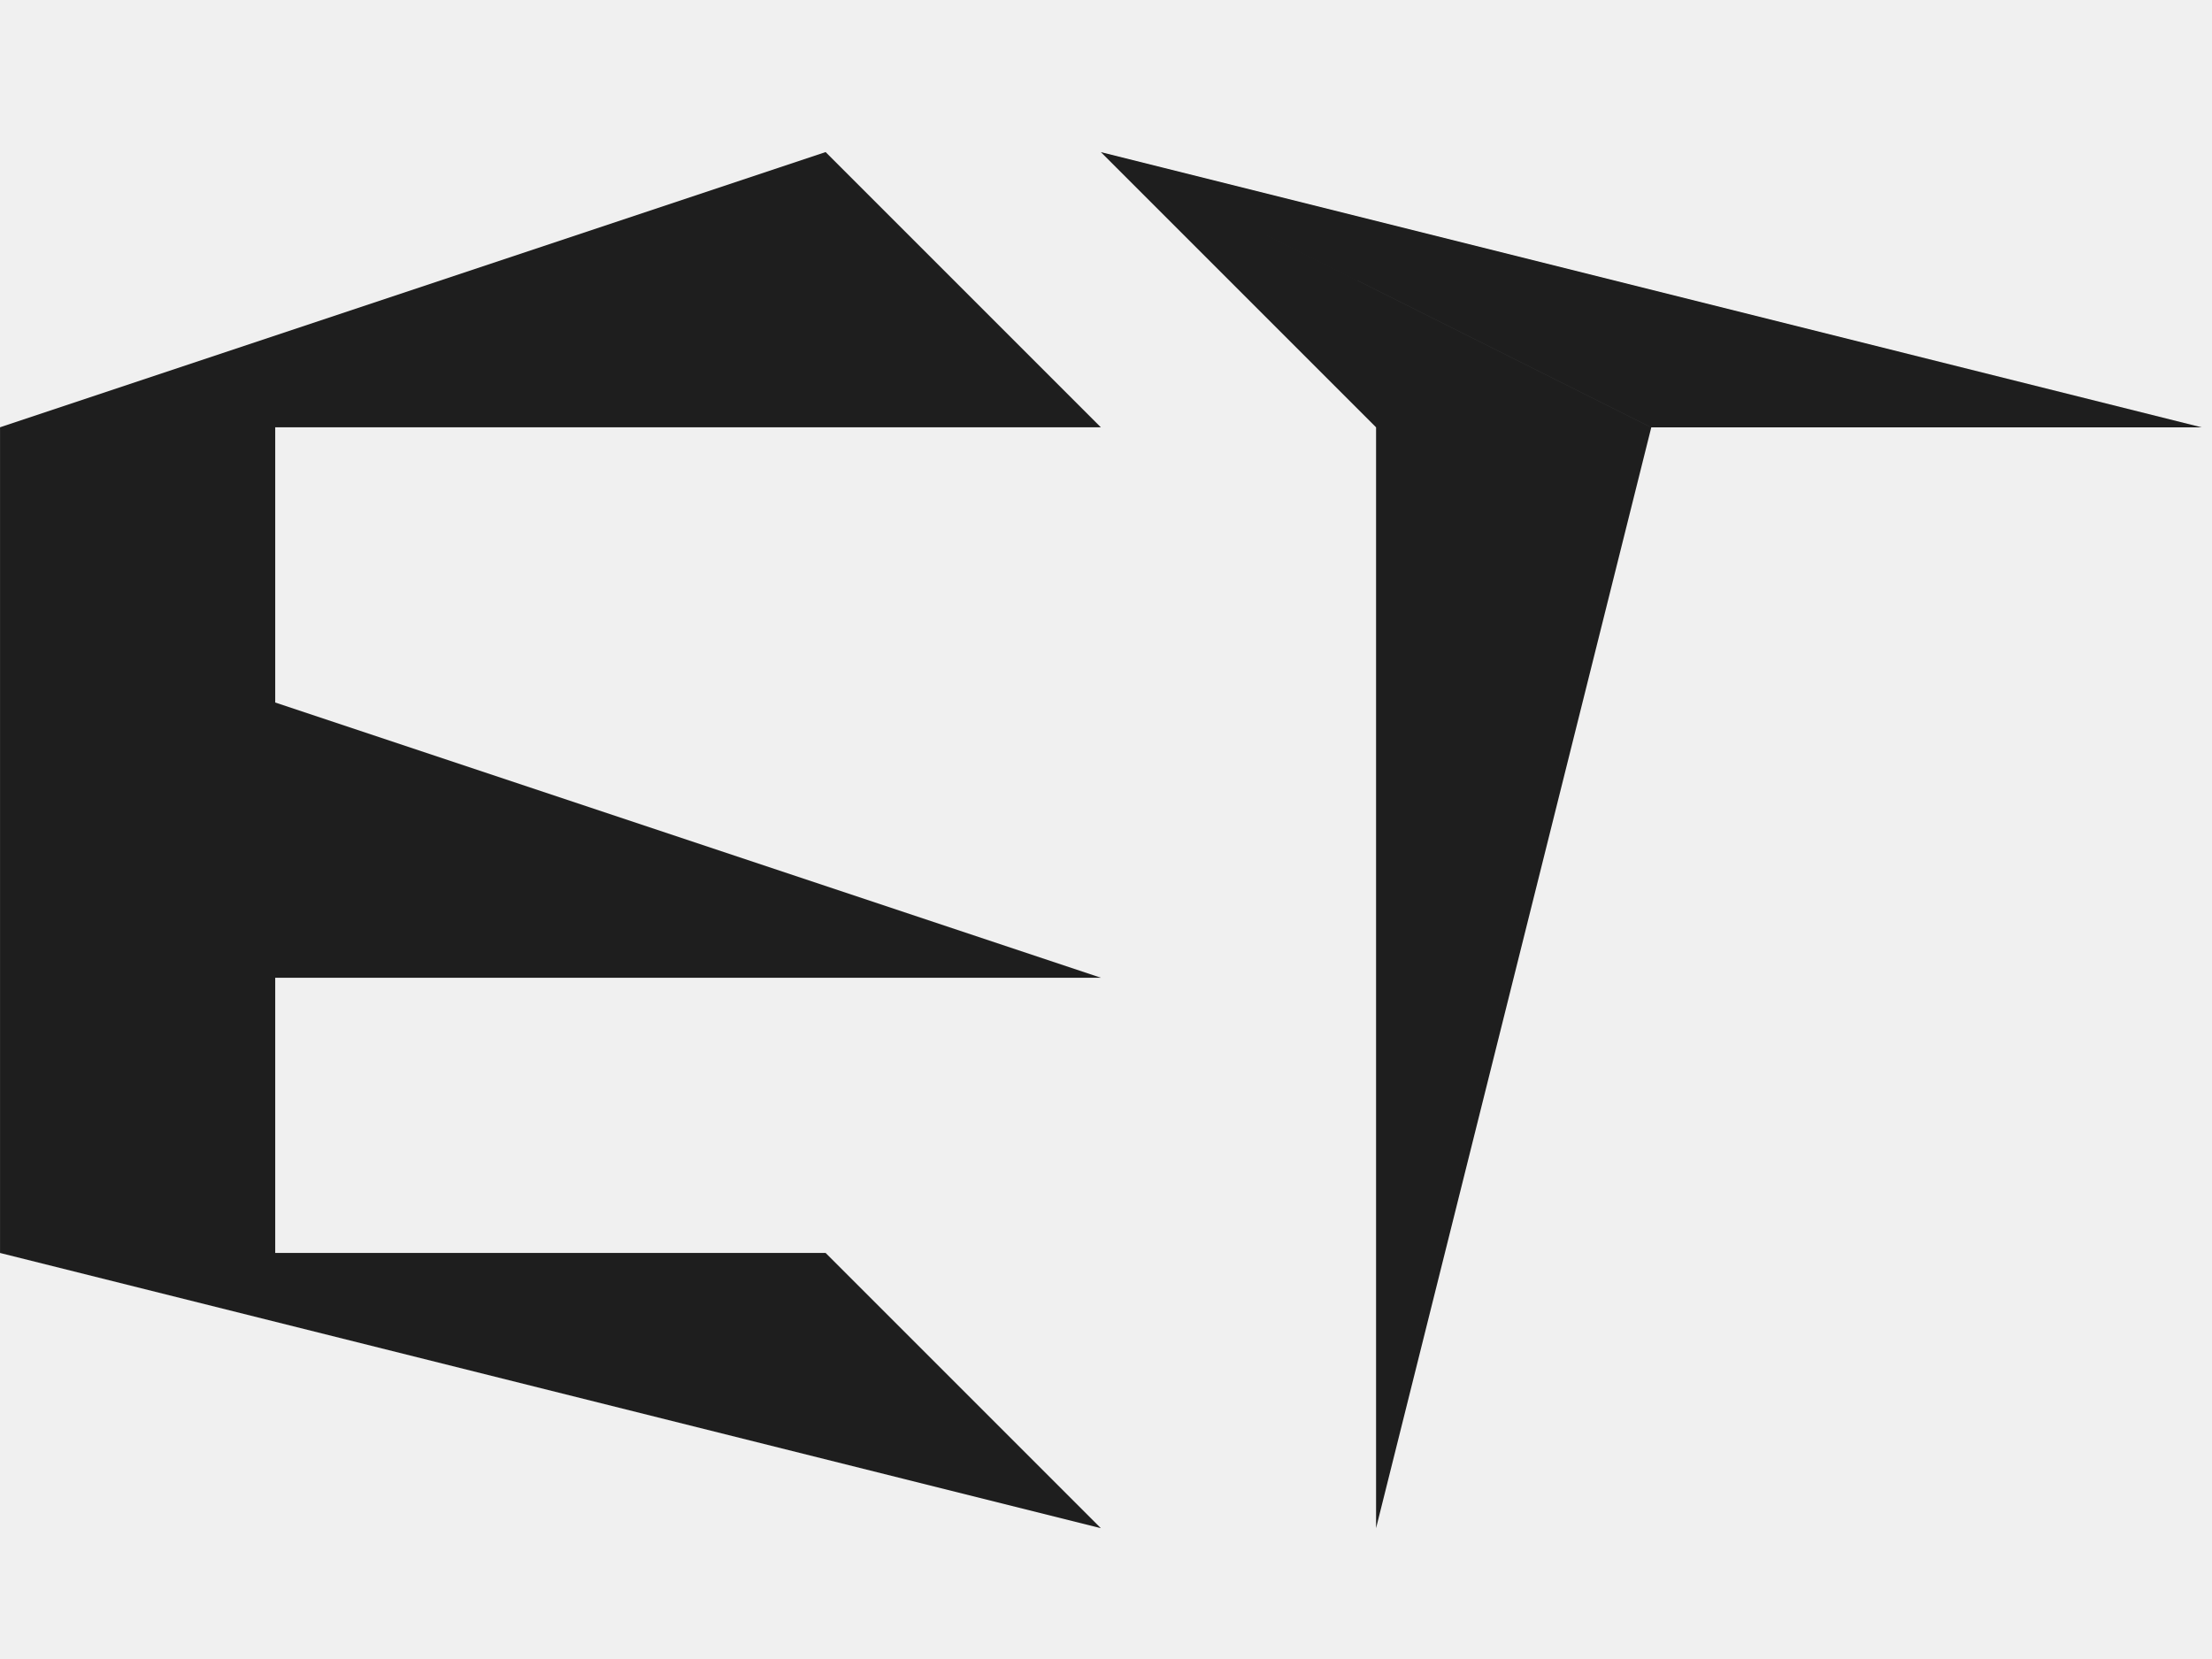
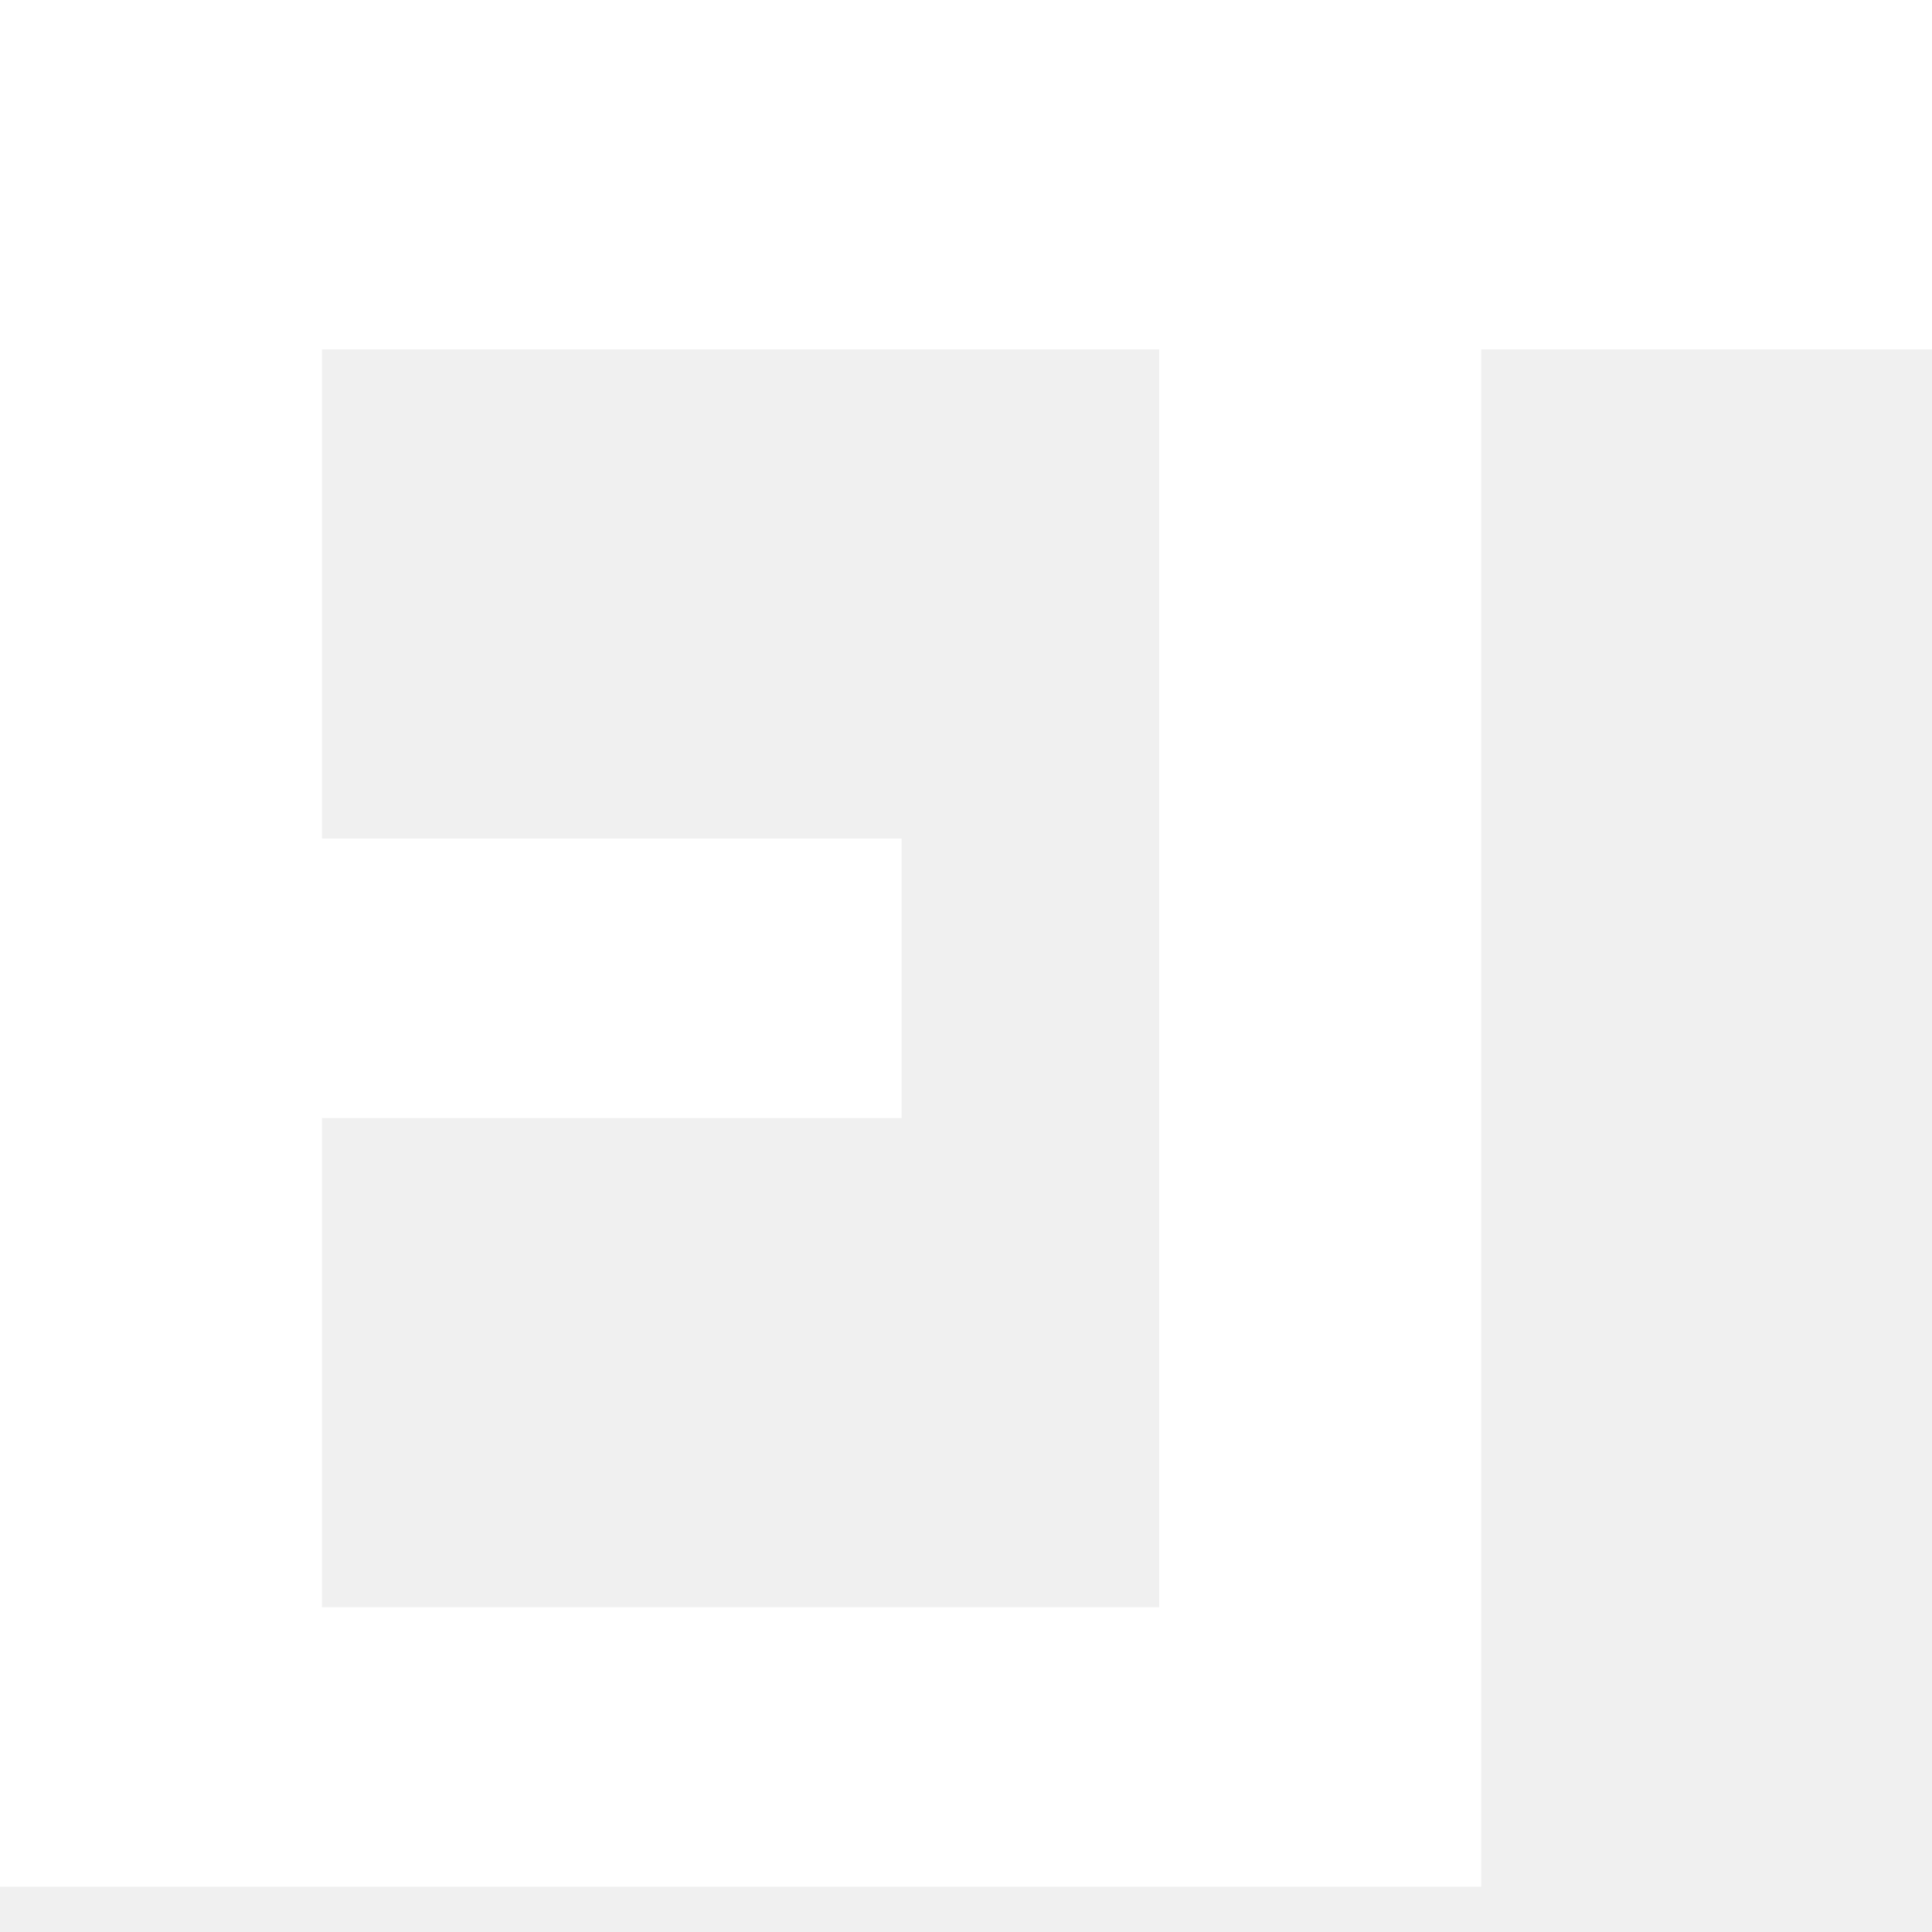
- <svg xmlns="http://www.w3.org/2000/svg" height="480" width="640">
-   <path d="m0,123.63l238.88,-79.63l79.63,79.63l-238.88,0l0,79.63l0,0l238.88,79.63l-238.88,0l0,79.63l159.25,0l79.63,79.63l-318.5,-79.63l0,-238.88m318.5,-79.63l318.5,79.63l-159.25,0m-159.25,-79.63l79.63,79.63l0,0l0,0l0,318.5l0,0l79.63,-318.5l0,0l0,0" fill="#1e1e1e" id="svg_2" stroke="#000000" stroke-opacity="0" />
+ <svg xmlns="http://www.w3.org/2000/svg" width="512" height="512">
+   <g class="layer">
+     <g class="layer" id="svg_1">
+       <path d="m0,0l0,500l307.2,0l0,-74.074l-221.867,0l0,-129.63l153.6,0l0,-74.074l-153.6,0l0,-129.63l221.867,0l0,-92.593l-307.2,0m290.133,0l221.867,0l0,92.593l-119.467,0l0,407.407l-85.333,0l0,-444.444l0,0l0,-55.556" fill="#ffffff" id="svg_2" stroke="#ffffff" stroke-opacity="0" />
+     </g>
+   </g>
</svg>
